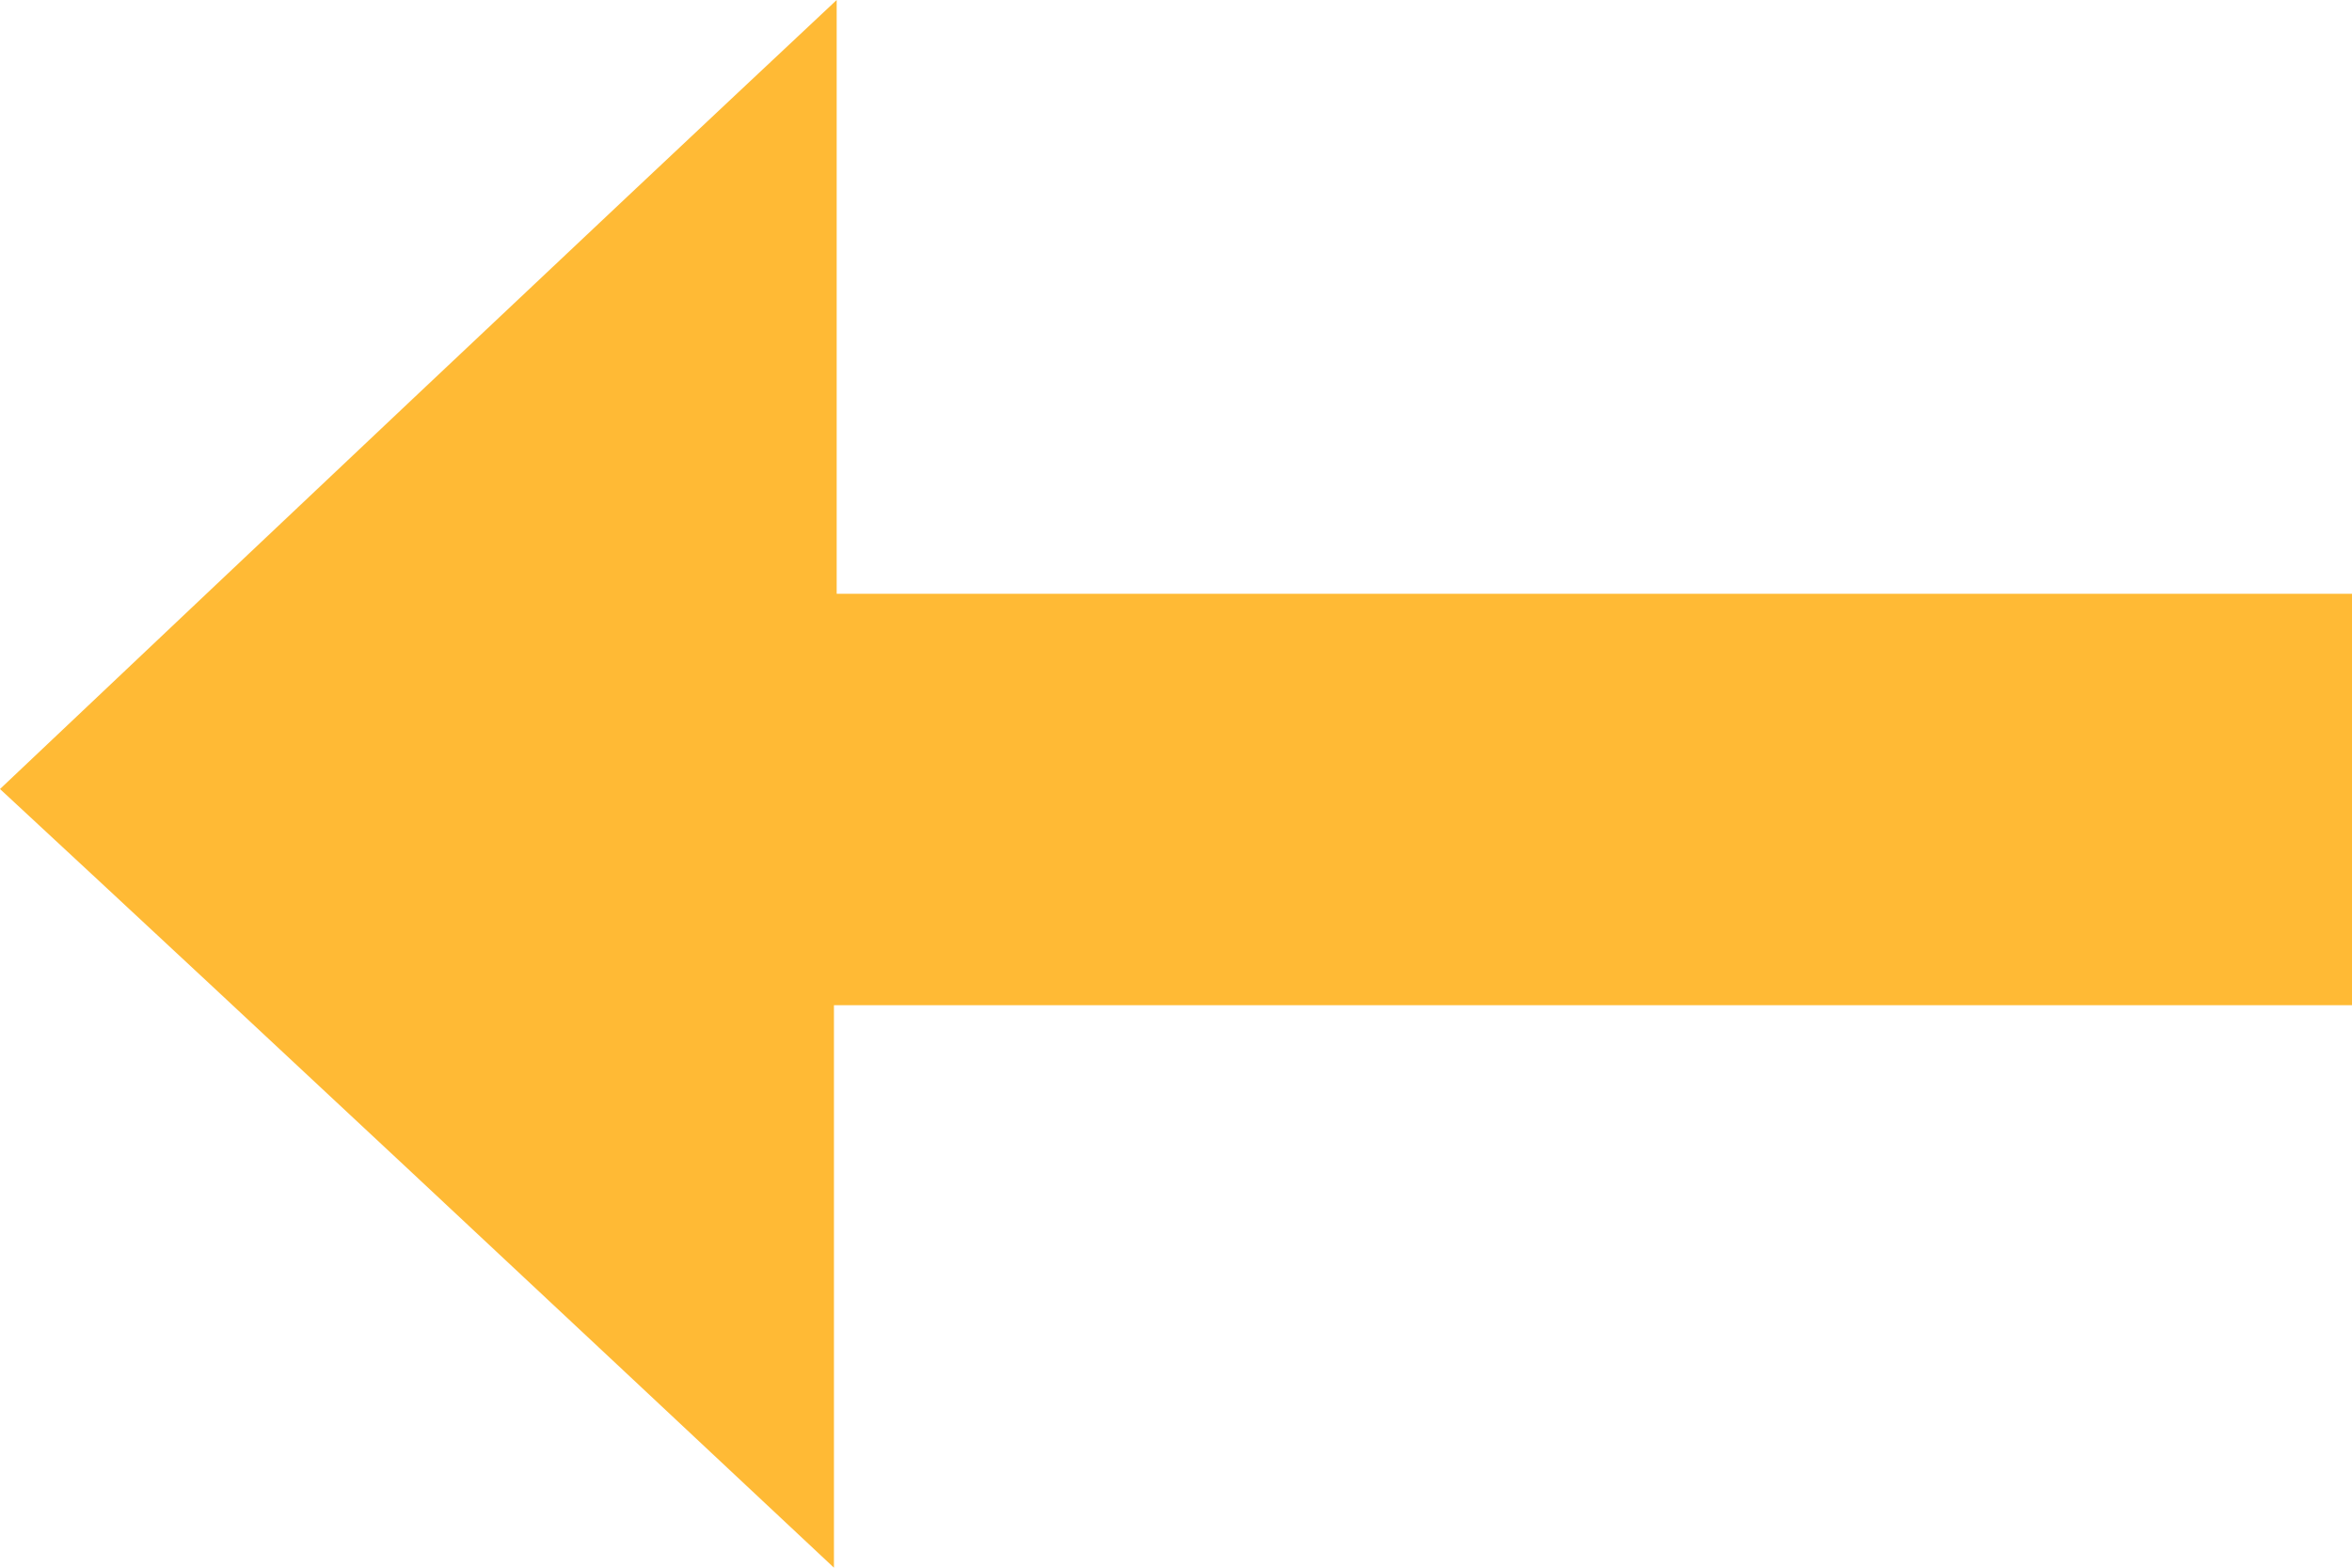
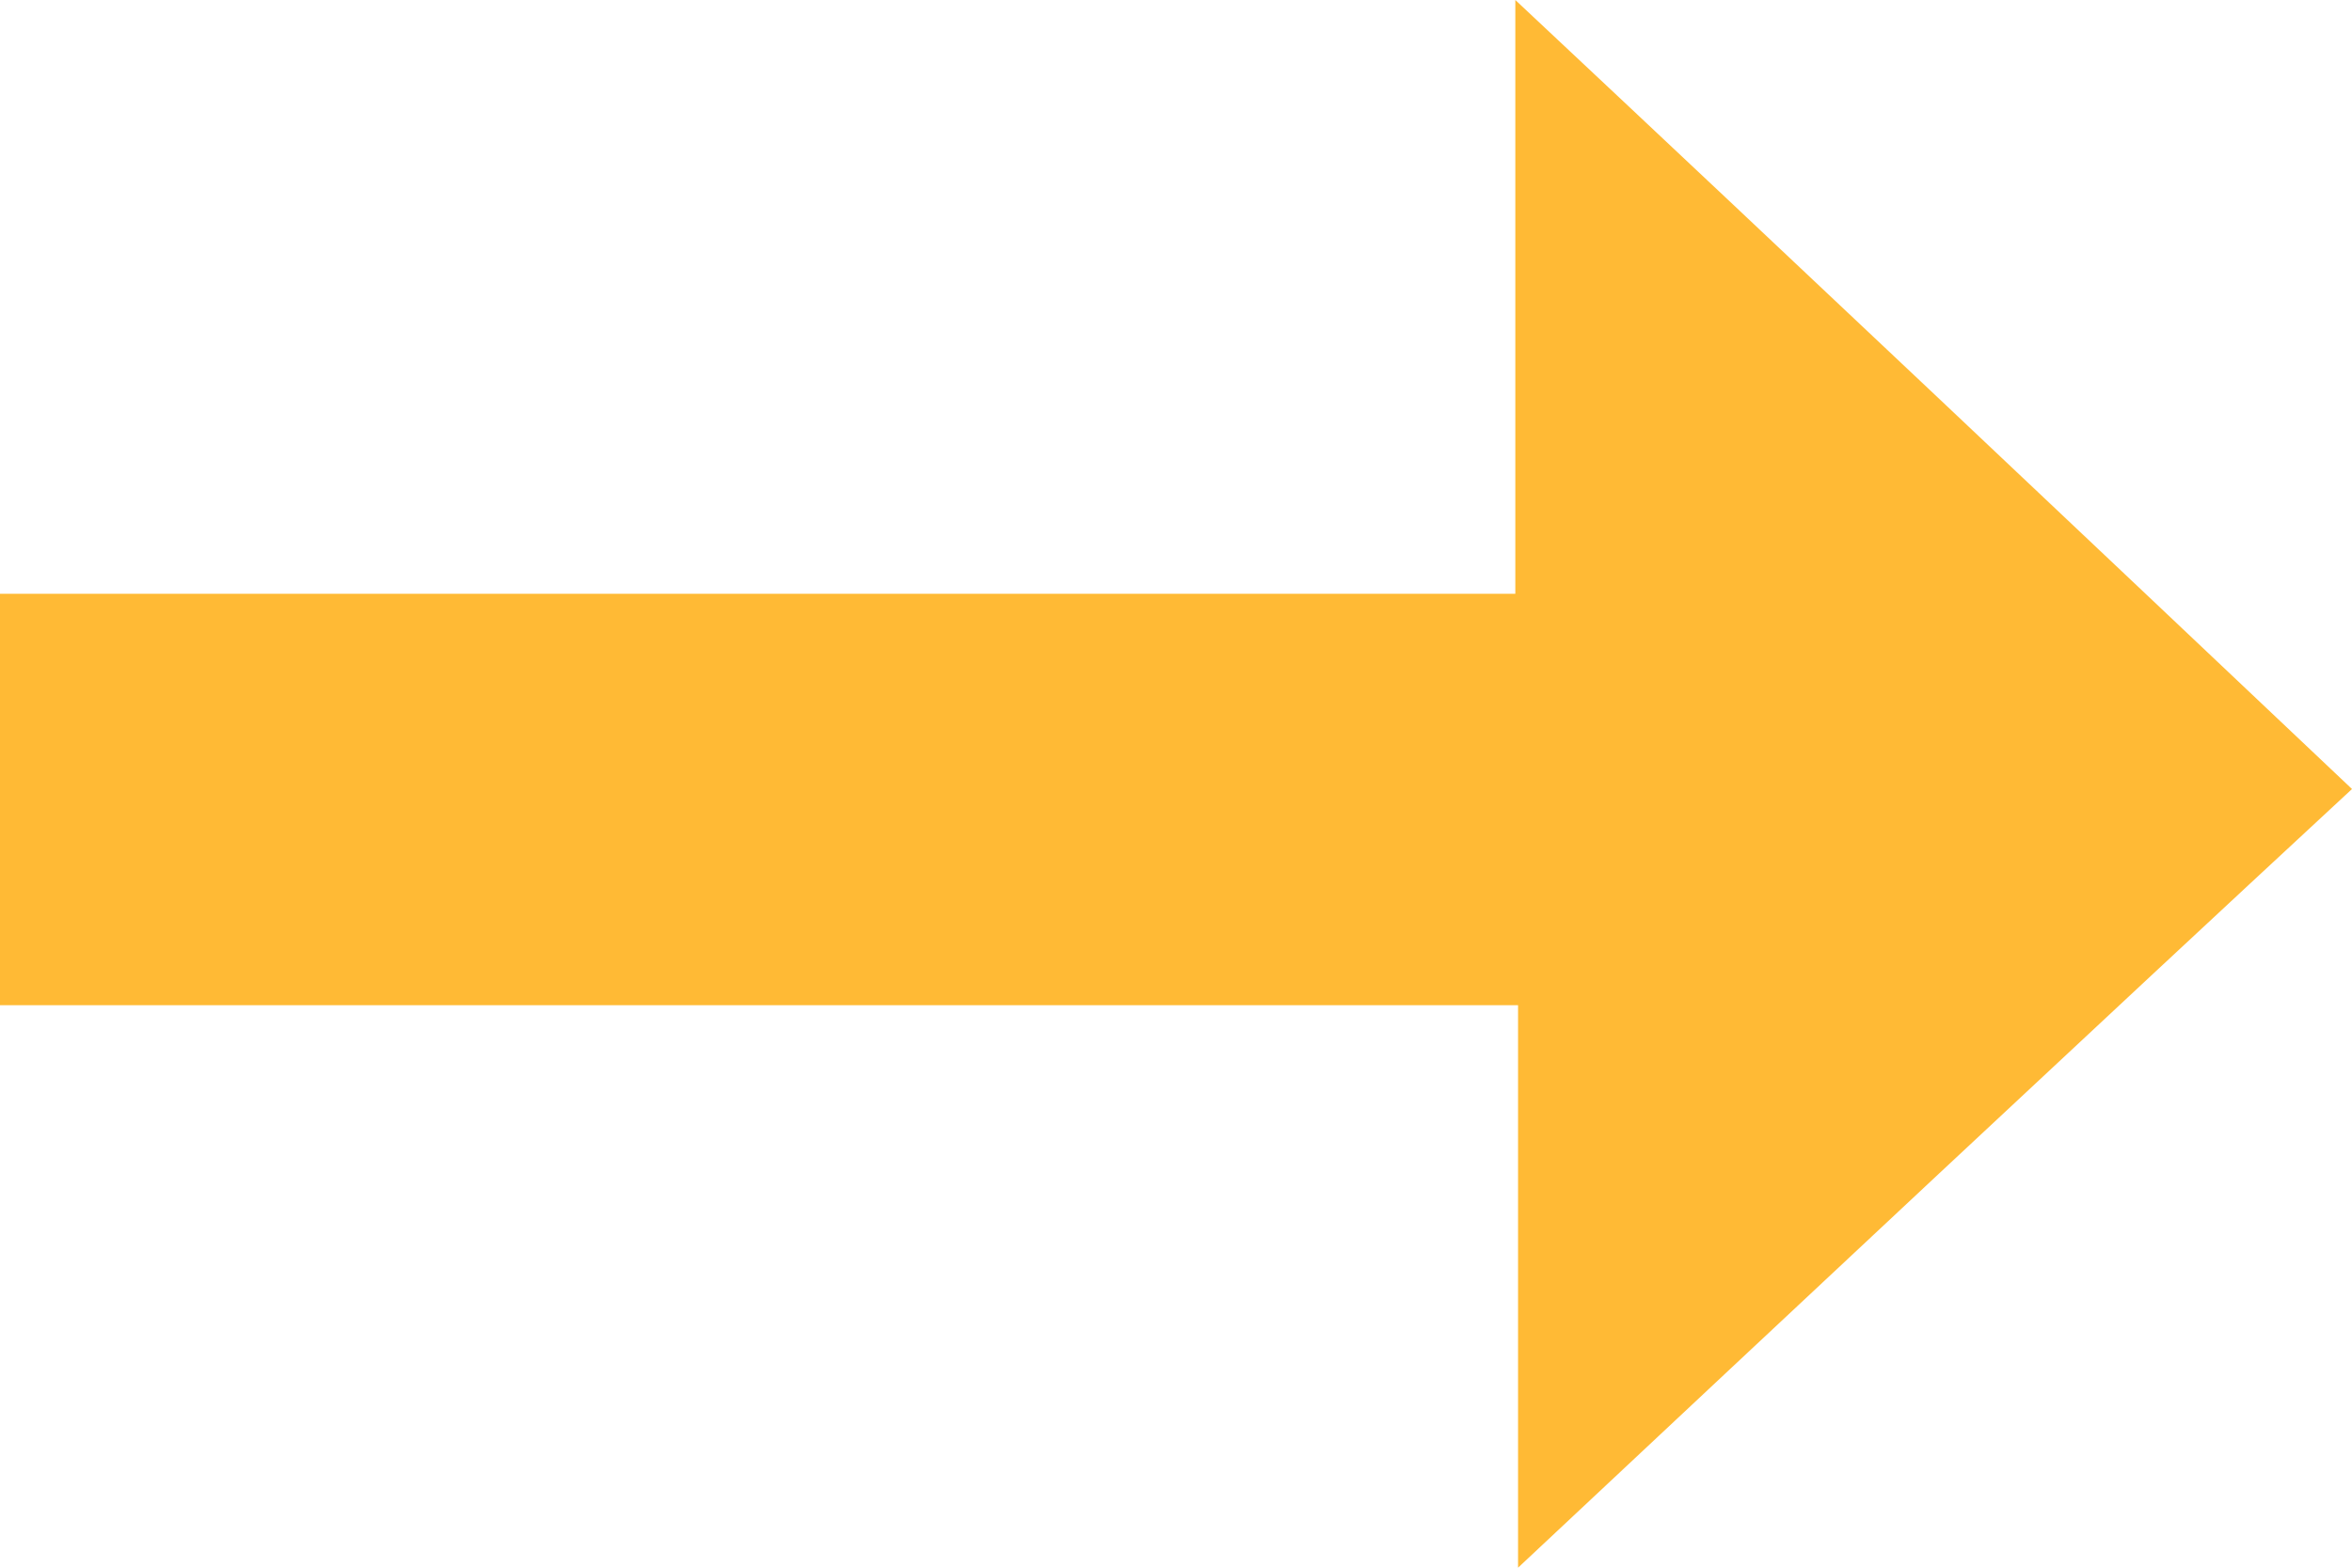
<svg xmlns="http://www.w3.org/2000/svg" width="30" height="20" viewBox="0 0 30 20" fill="none">
-   <path d="M10.637 20C10.637 17.807 10.637 15.382 10.637 12.824C17.138 12.824 23.534 12.824 30 12.824C30 11.03 30 9.369 30 7.575C23.673 7.575 17.277 7.575 10.672 7.575C10.672 4.917 10.672 2.425 10.672 0C7.057 3.389 3.476 6.777 1.90735e-06 10.066C3.441 13.256 7.057 16.645 10.637 20Z" fill="#FFA800" fill-opacity="0.79" />
+   <path d="M19.363 20C19.363 17.807 19.363 15.382 19.363 12.824C12.862 12.824 6.466 12.824 0 12.824C0 11.03 0 9.369 0 7.575C6.327 7.575 12.723 7.575 19.328 7.575C19.328 4.917 19.328 2.425 19.328 0C22.943 3.389 26.524 6.777 30 10.066C26.558 13.256 22.943 16.645 19.363 20Z" fill="#FFA800" fill-opacity="0.79" />
</svg>
